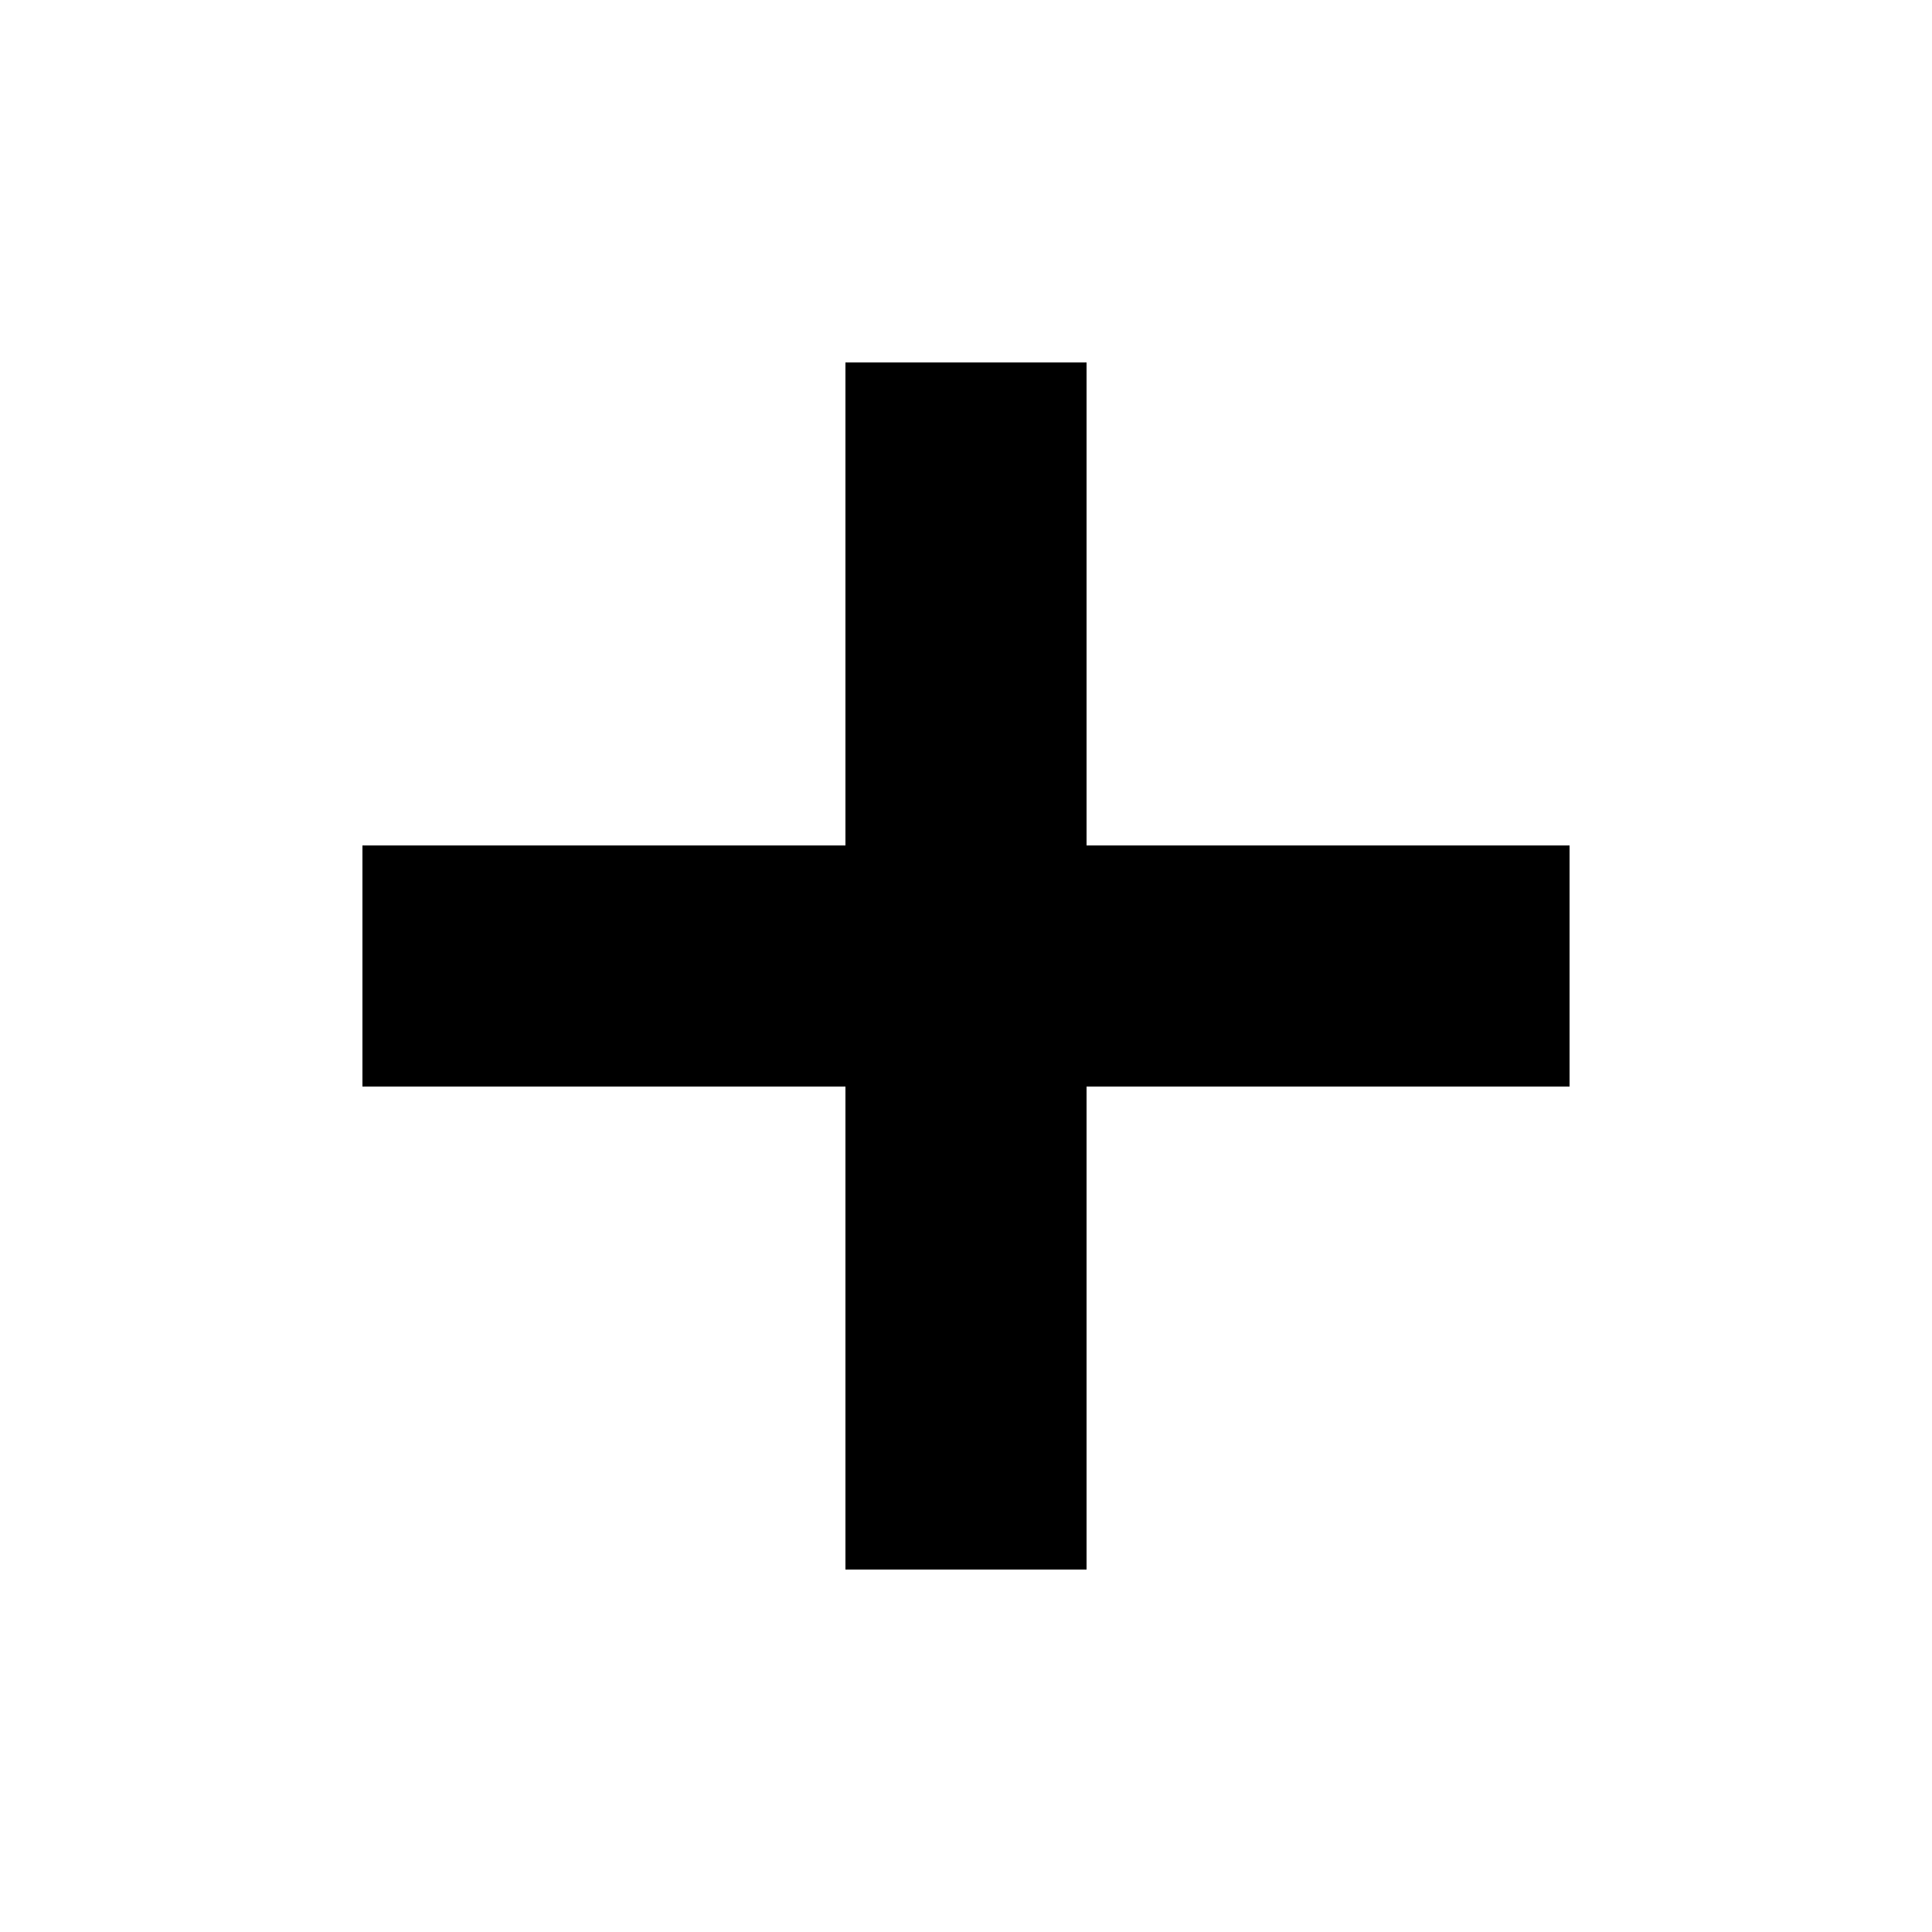
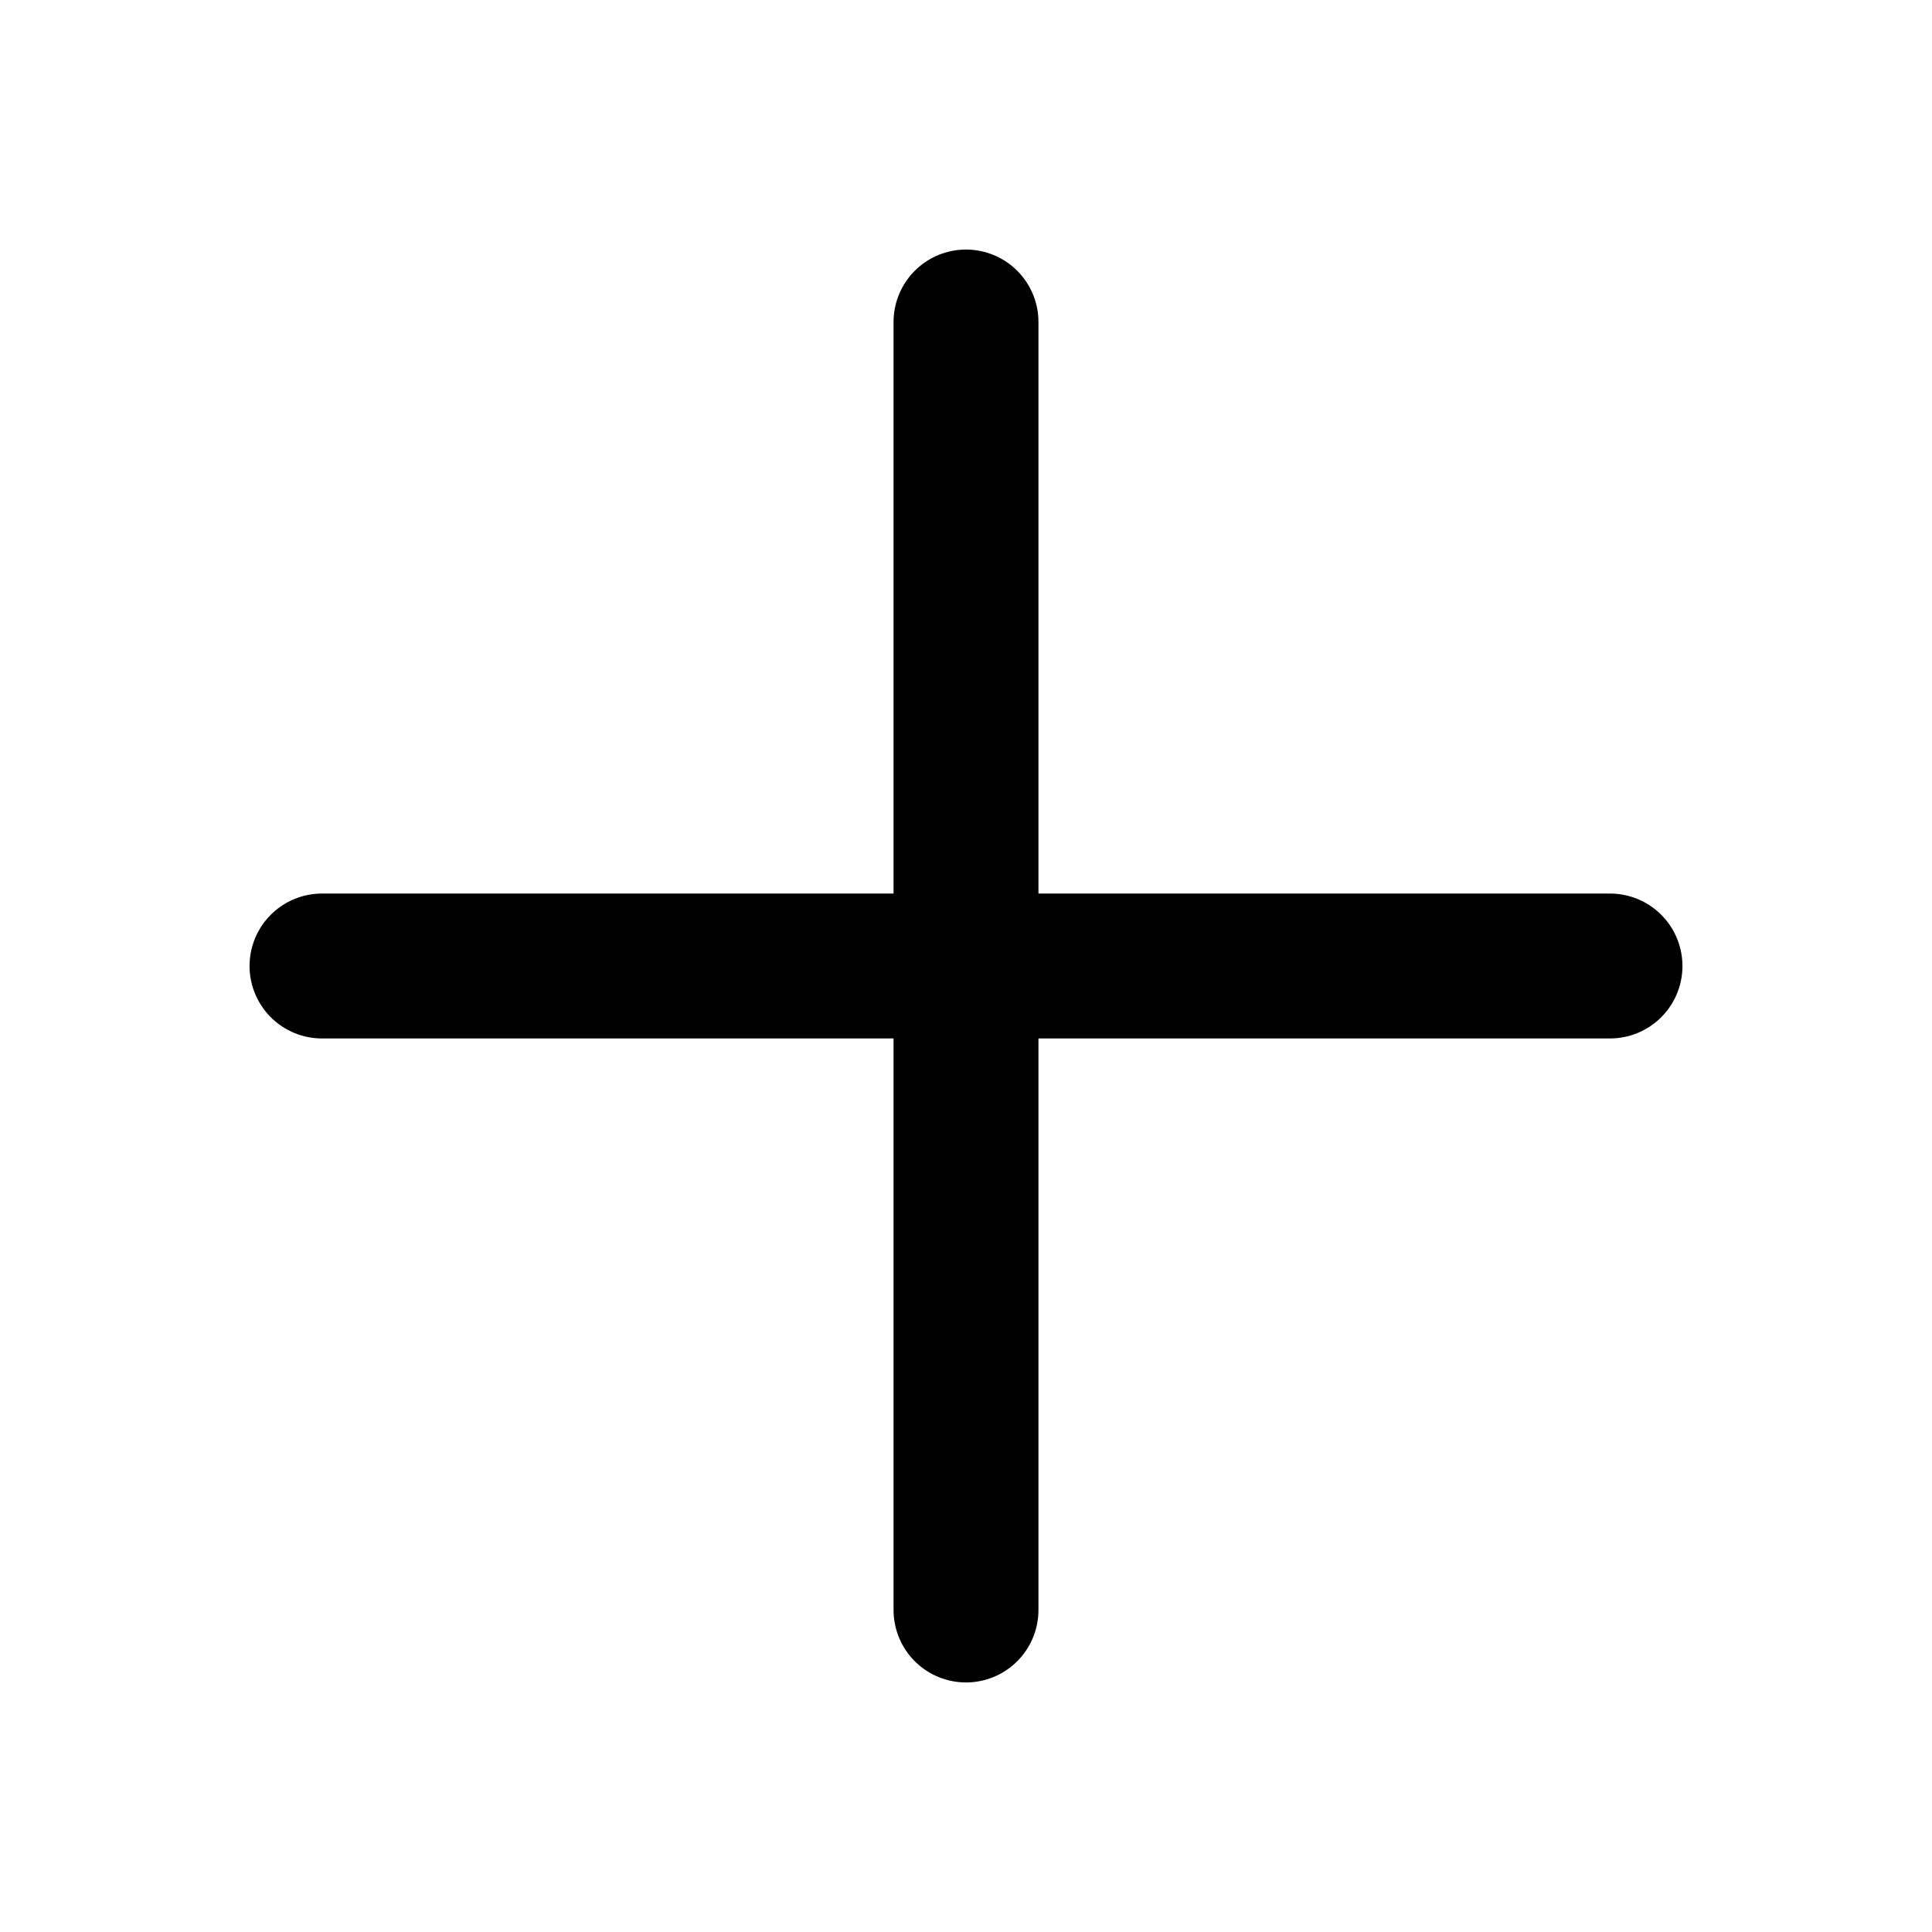
- <svg xmlns="http://www.w3.org/2000/svg" width="16" height="16" viewBox="0 0 16 16" shape-rendering="crispEdges">
-   <path fill="currentColor" fill-rule="evenodd" d="M7 3h2v4h4v2H9v4H7V9H3V7h4z" />
+ <svg xmlns="http://www.w3.org/2000/svg" viewBox="0 0 24 24" fill="none" stroke="currentColor" stroke-width="1.8" stroke-linecap="round" stroke-linejoin="round">
+   <path d="M12 4v16M4 12h16" />
</svg>
